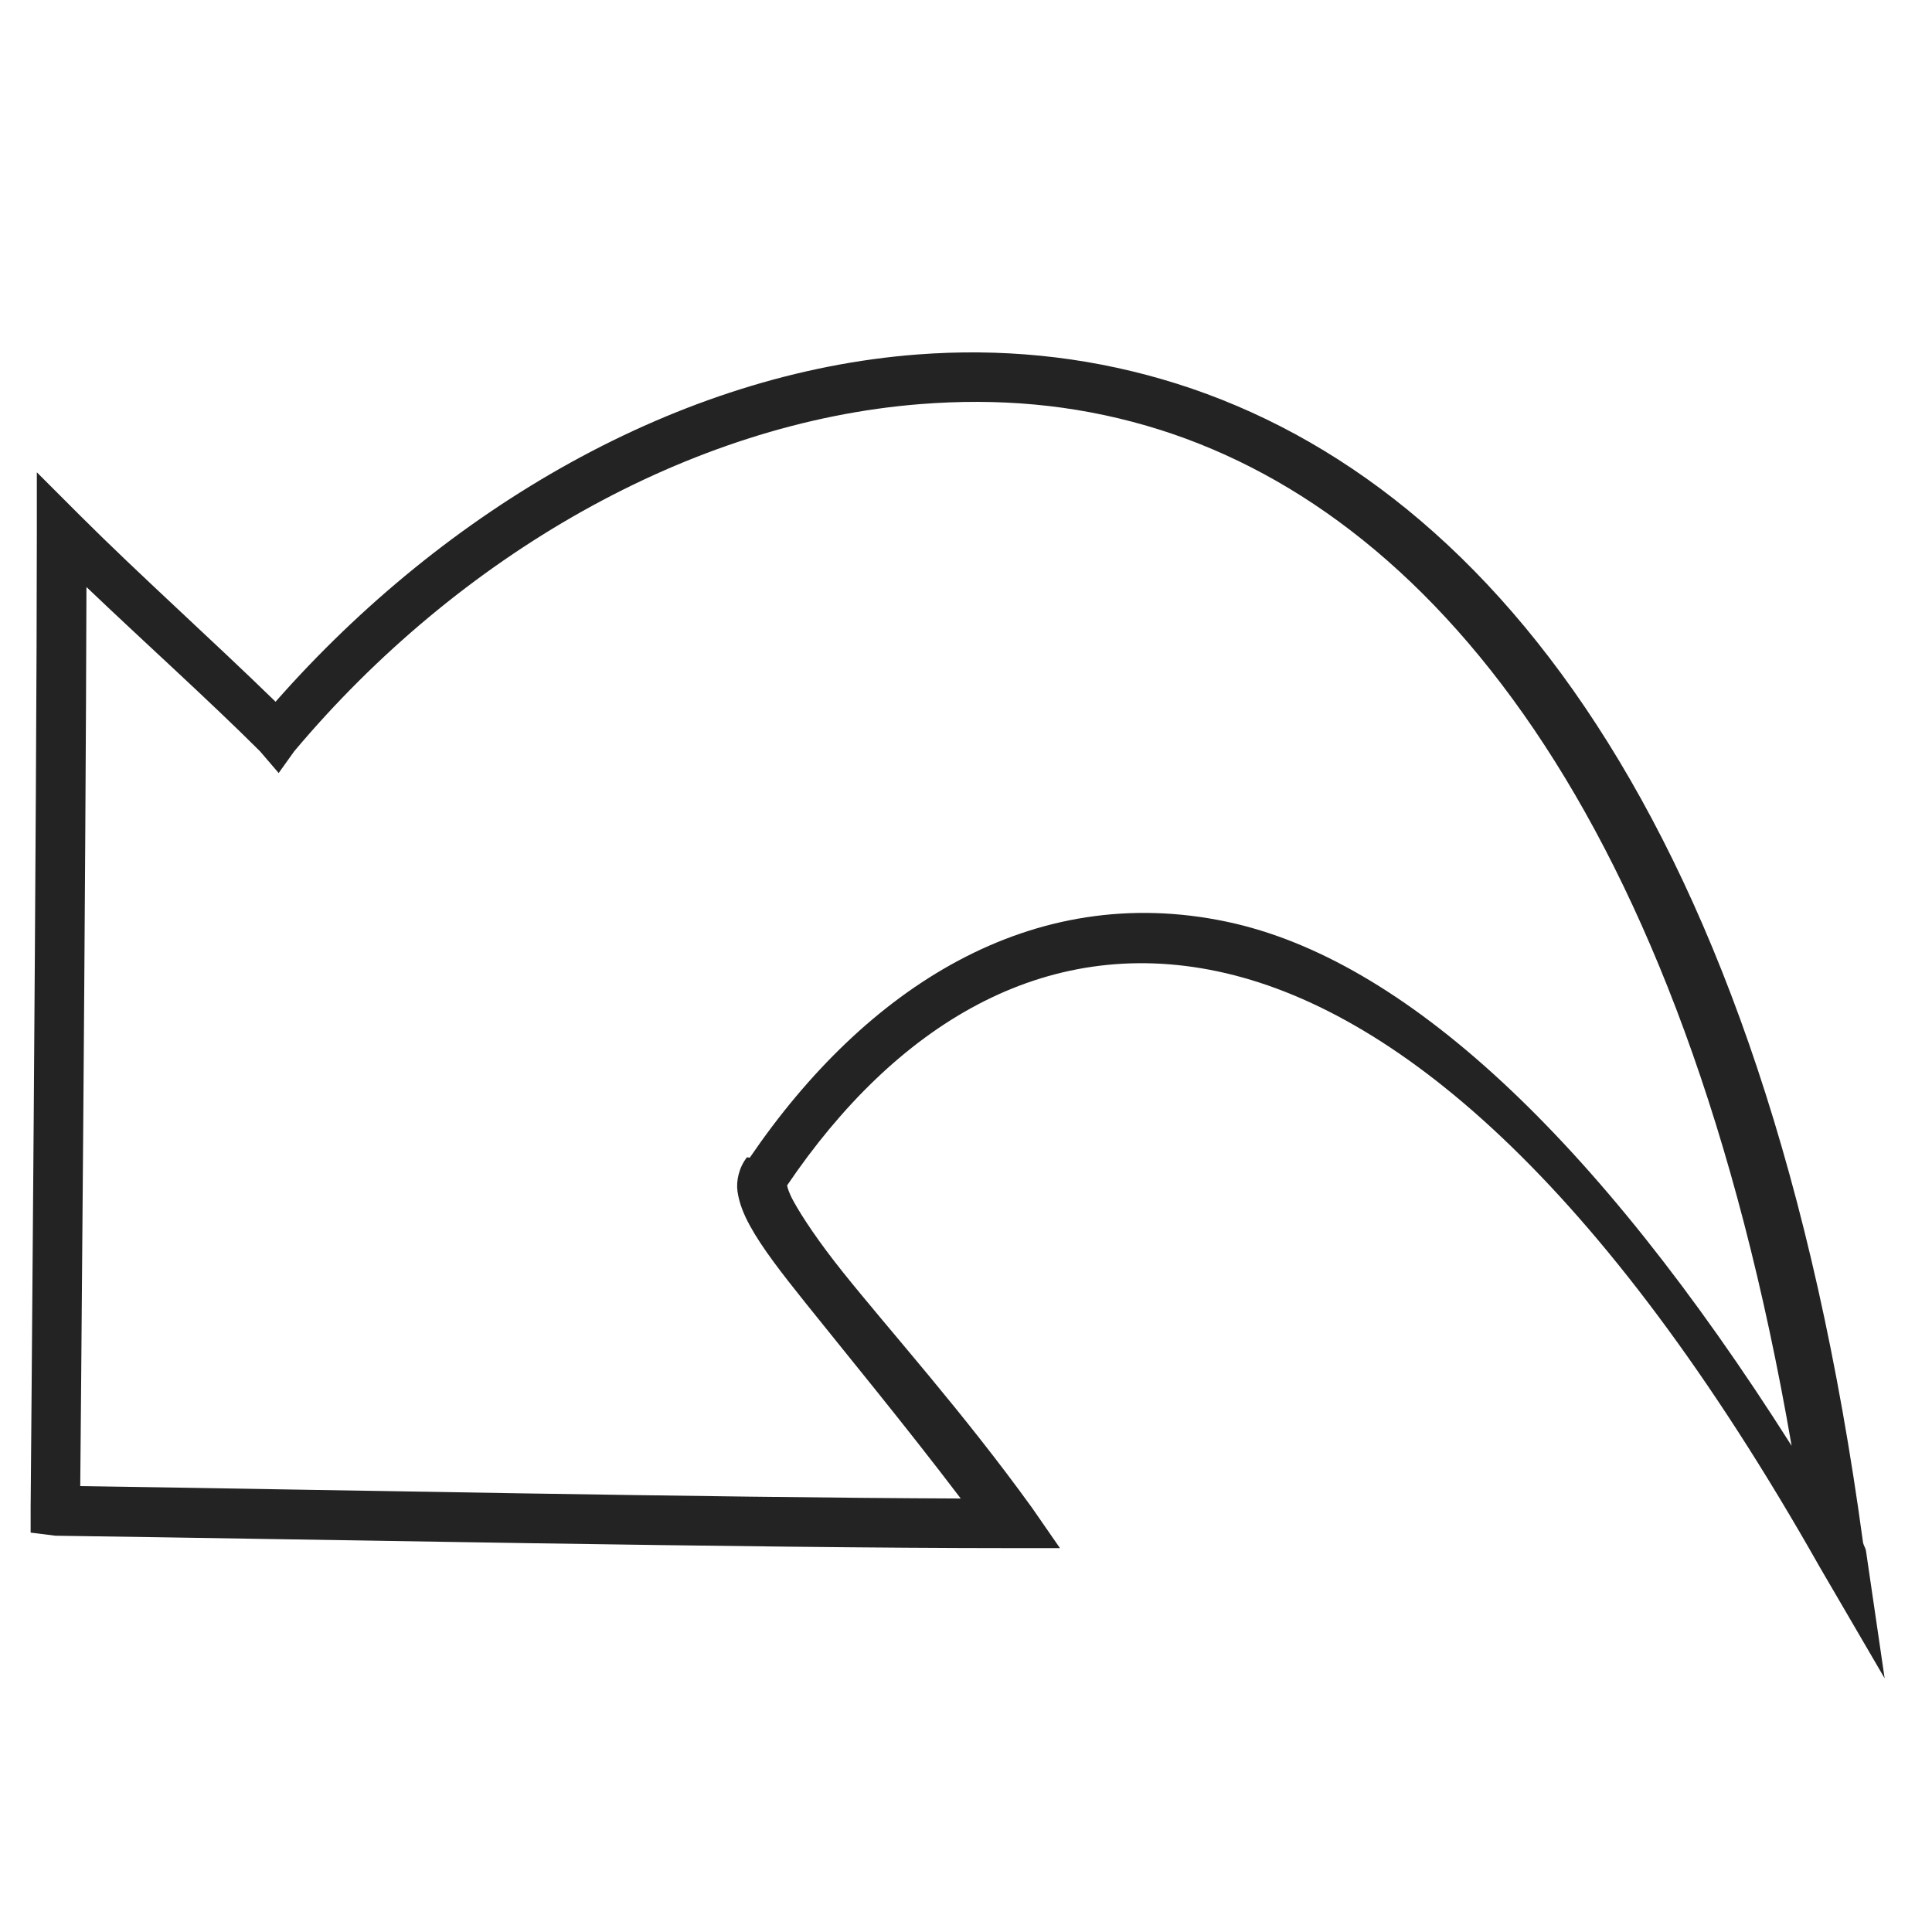
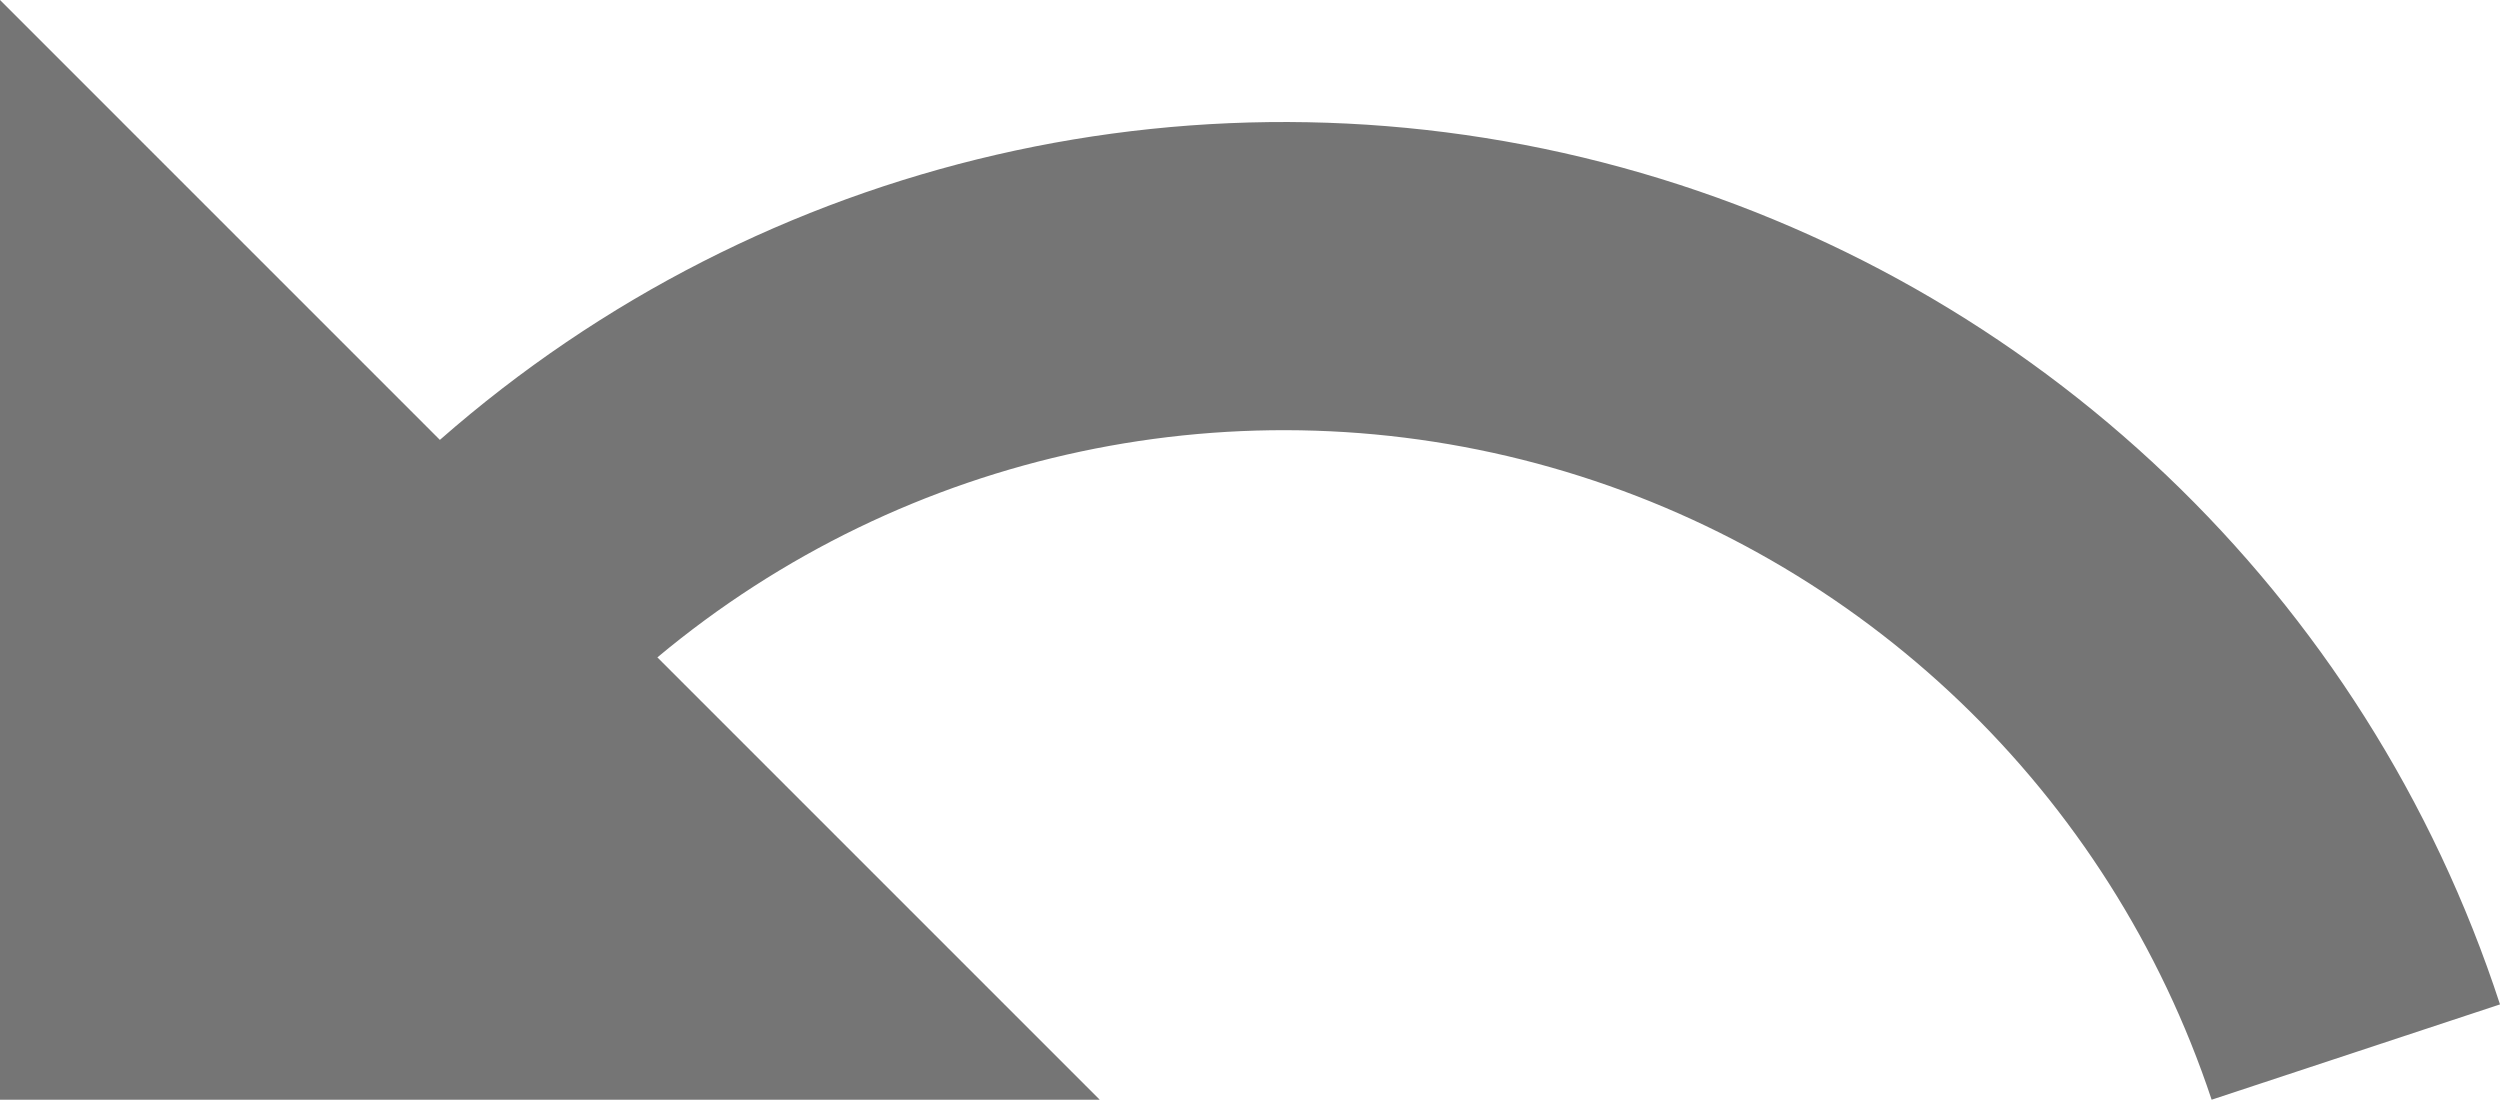
- <svg xmlns="http://www.w3.org/2000/svg" width="1000px" height="1000px" viewBox="0 0 1000 1000" version="1.1" id="svg2">
-   <defs id="defs9" />
-   <path id="path5" d="m 474.812,183.482 c 42.511,-3.244 84.891,0.664 126.774,12.838 166.697,48.451 311.991,227.933 362.669,601.774 0.254,1.873 1.356,2.931 1.605,4.814 l 9.628,65.794 -33.699,-57.77 C 828.293,610.252 720.876,522.029 630.471,502.824 c -90.405,-19.205 -166.973,27.93 -223.057,110.726 0.151,1.044 0.856,3.722 3.209,8.024 4.707,8.603 13.413,21.579 25.676,36.909 24.526,30.661 61.649,71.78 97.889,121.959 l 14.443,20.861 -25.676,0 c -132.691,0 -364.081,-4.624 -494.257,-6.419 l -12.838,-1.605 0,-12.838 c 0,0 3.209,-373.383 3.209,-505.49 l 0,-30.49 22.466,22.466 c 29.889,29.889 68.797,64.785 101.098,96.284 88.106,-100.114 208.859,-170.318 332.179,-179.73 z m 1.605,25.676 c -119.433,9.385 -239.23,78.629 -324.155,179.73 l -8.024,11.233 -9.628,-11.233 C 108.073,362.393 74.628,332.362 44.745,303.837 c -0.344,144.969 -3.051,448.398 -3.209,465.372 125.037,1.833 325.006,5.911 455.743,6.419 -29.225,-38.47 -59.383,-75.029 -80.236,-101.098 -12.553,-15.692 -22.561,-28.558 -28.885,-40.118 -3.162,-5.78 -5.534,-11.523 -6.419,-17.652 -0.796,-5.516 0.768,-12.485 4.814,-17.652 0.237,-0.349 1.367,0.348 1.605,0 C 447.854,511.563 533.796,455.589 635.285,477.148 726.042,496.428 825.321,587.408 927.346,748.347 870.877,420.83 739.346,262.764 593.562,220.391 554.804,209.126 516.228,206.03 476.417,209.158 z" style="font-size:medium;font-style:normal;font-variant:normal;font-weight:normal;font-stretch:normal;text-indent:0;text-align:start;text-decoration:none;line-height:normal;letter-spacing:normal;word-spacing:normal;text-transform:none;direction:ltr;block-progression:tb;writing-mode:lr-tb;text-anchor:start;baseline-shift:baseline;color:#000000;fill:#232323;fill-opacity:1;fill-rule:nonzero;stroke:none;stroke-width:0.5;marker:none;visibility:visible;display:inline;overflow:visible;enable-background:accumulate;font-family:Sans;-inkscape-font-specification:Sans" />
+ <svg xmlns="http://www.w3.org/2000/svg" id="Layer_1" data-name="Layer 1" viewBox="0 0 20.46 9">
+   <defs>
+     <style>.cls-1{fill:#757575;}</style>
+   </defs>
+   <path class="cls-1" d="M3.6,3.6A10.47,10.47,0,0,1,20.46,8.22L18.1,9A8,8,0,0,0,5.38,5.38L9,9H0V0Z" />
</svg>
